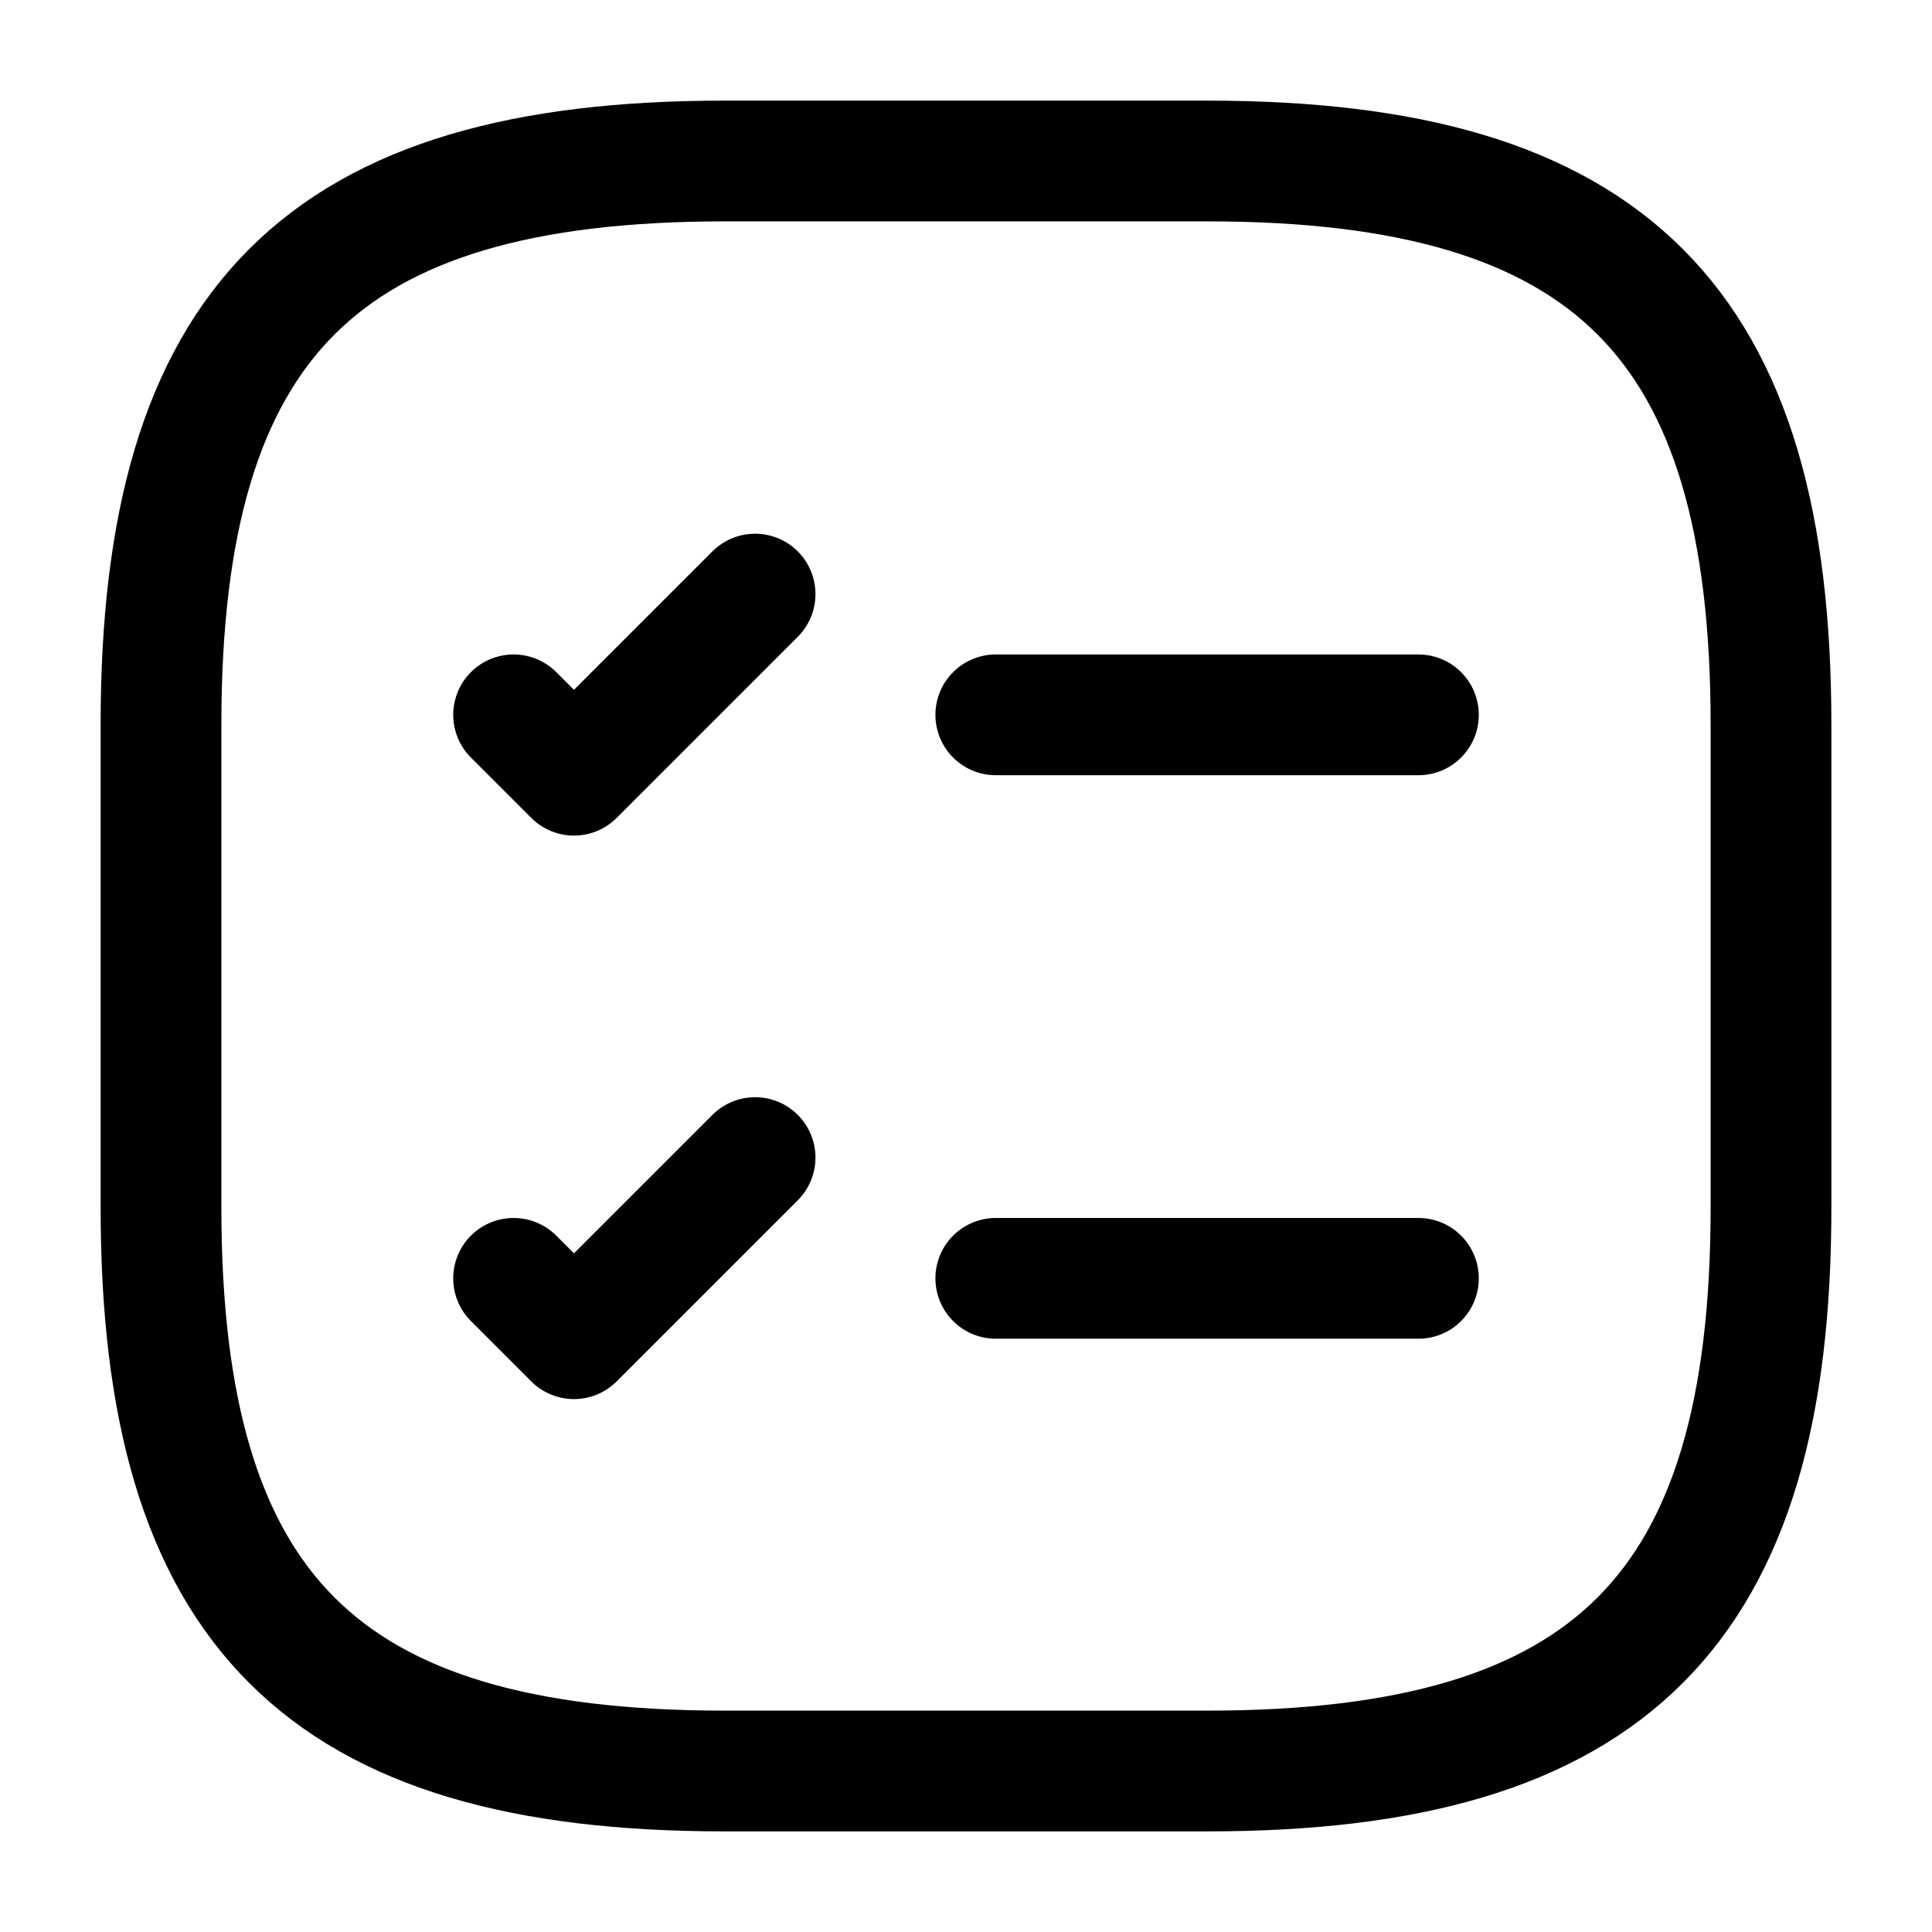
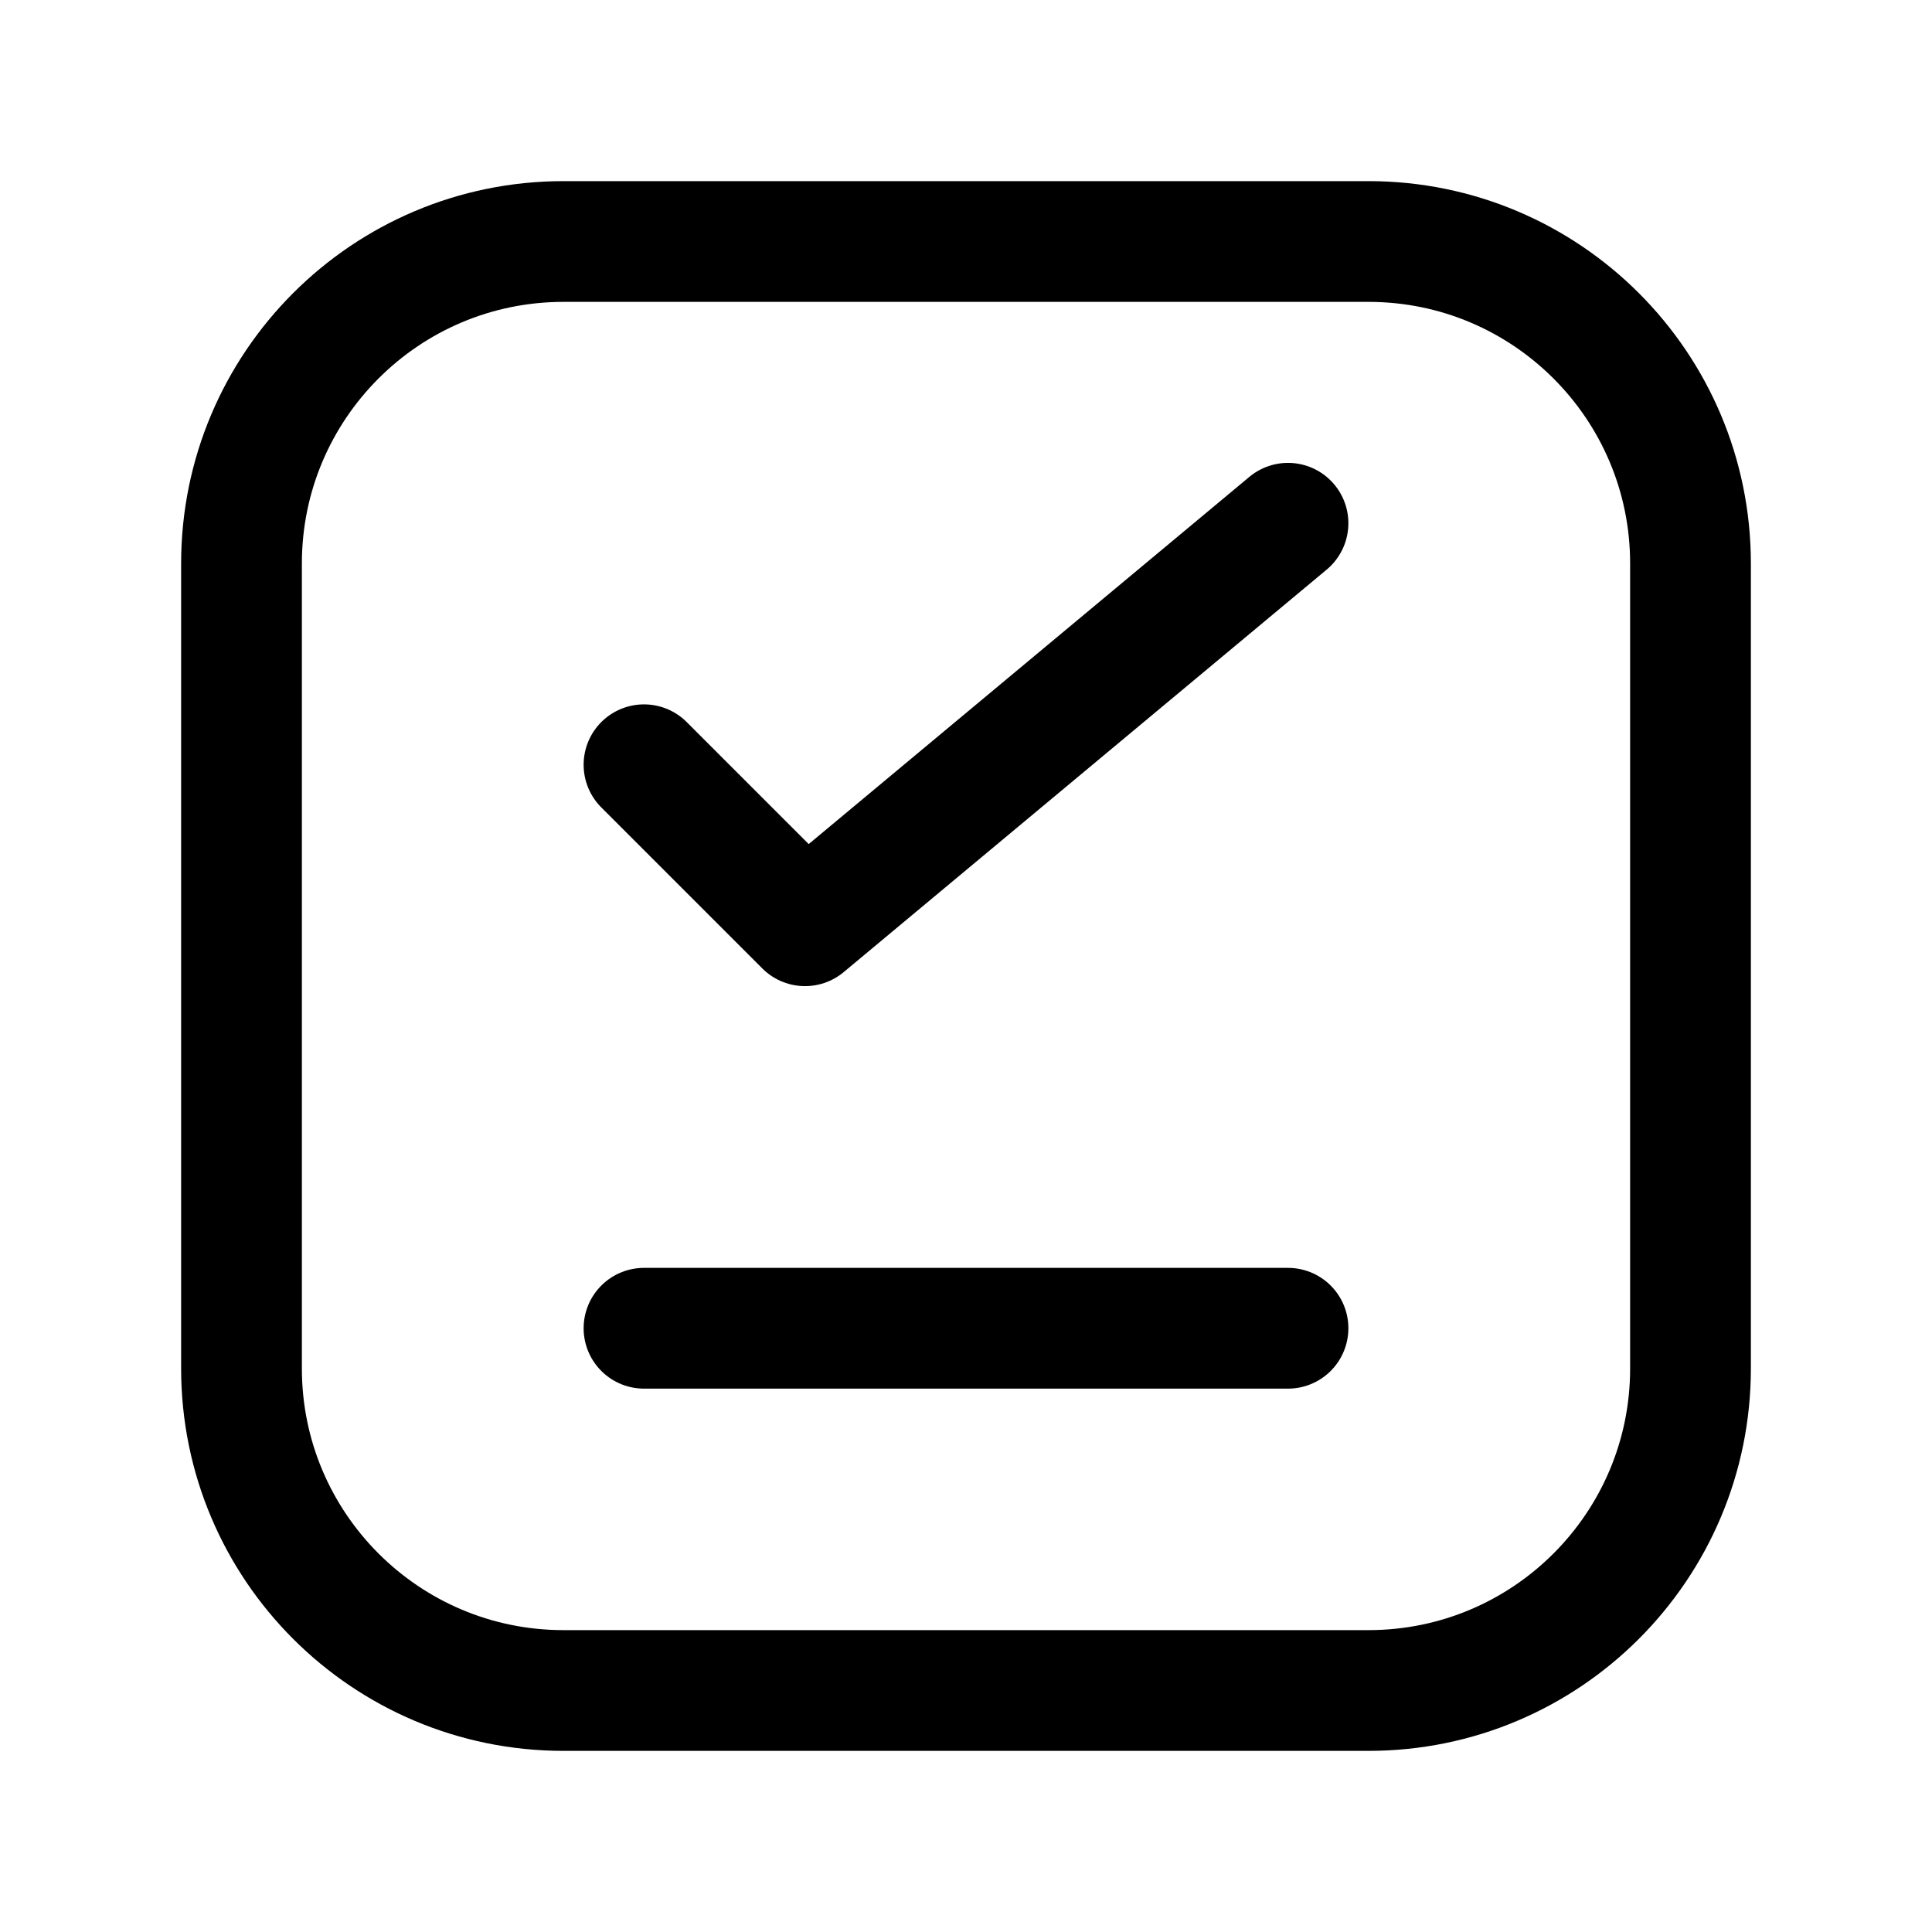
<svg xmlns="http://www.w3.org/2000/svg" width="24" height="24" viewBox="0 0 24 24" fill="none">
-   <path d="M12.37 8.88H17.62" stroke="black" stroke-width="1.5" stroke-linecap="round" stroke-linejoin="round" />
-   <path d="M6.38 8.88L7.13 9.63L9.38 7.38" stroke="black" stroke-width="1.5" stroke-linecap="round" stroke-linejoin="round" />
-   <path d="M12.37 15.88H17.62" stroke="black" stroke-width="1.5" stroke-linecap="round" stroke-linejoin="round" />
-   <path d="M6.38 15.88L7.13 16.63L9.38 14.38" stroke="black" stroke-width="1.5" stroke-linecap="round" stroke-linejoin="round" />
-   <path d="M9 22H15C20 22 22 20 22 15V9C22 4 20 2 15 2H9C4 2 2 4 2 9V15C2 20 4 22 9 22Z" stroke="black" stroke-width="1.5" stroke-linecap="round" stroke-linejoin="round" />
+   <rect x="3" y="3" width="18" height="18" rx="4" stroke="currentColor" stroke-width="1.5" stroke-linecap="round" stroke-linejoin="round" />
+   <path d="M8 9.5L10 11.5L16 6.5" stroke="currentColor" stroke-width="1.5" stroke-linecap="round" stroke-linejoin="round" />
+   <path d="M8 16.5H16" stroke="currentColor" stroke-width="1.5" stroke-linecap="round" stroke-linejoin="round" />
</svg>
